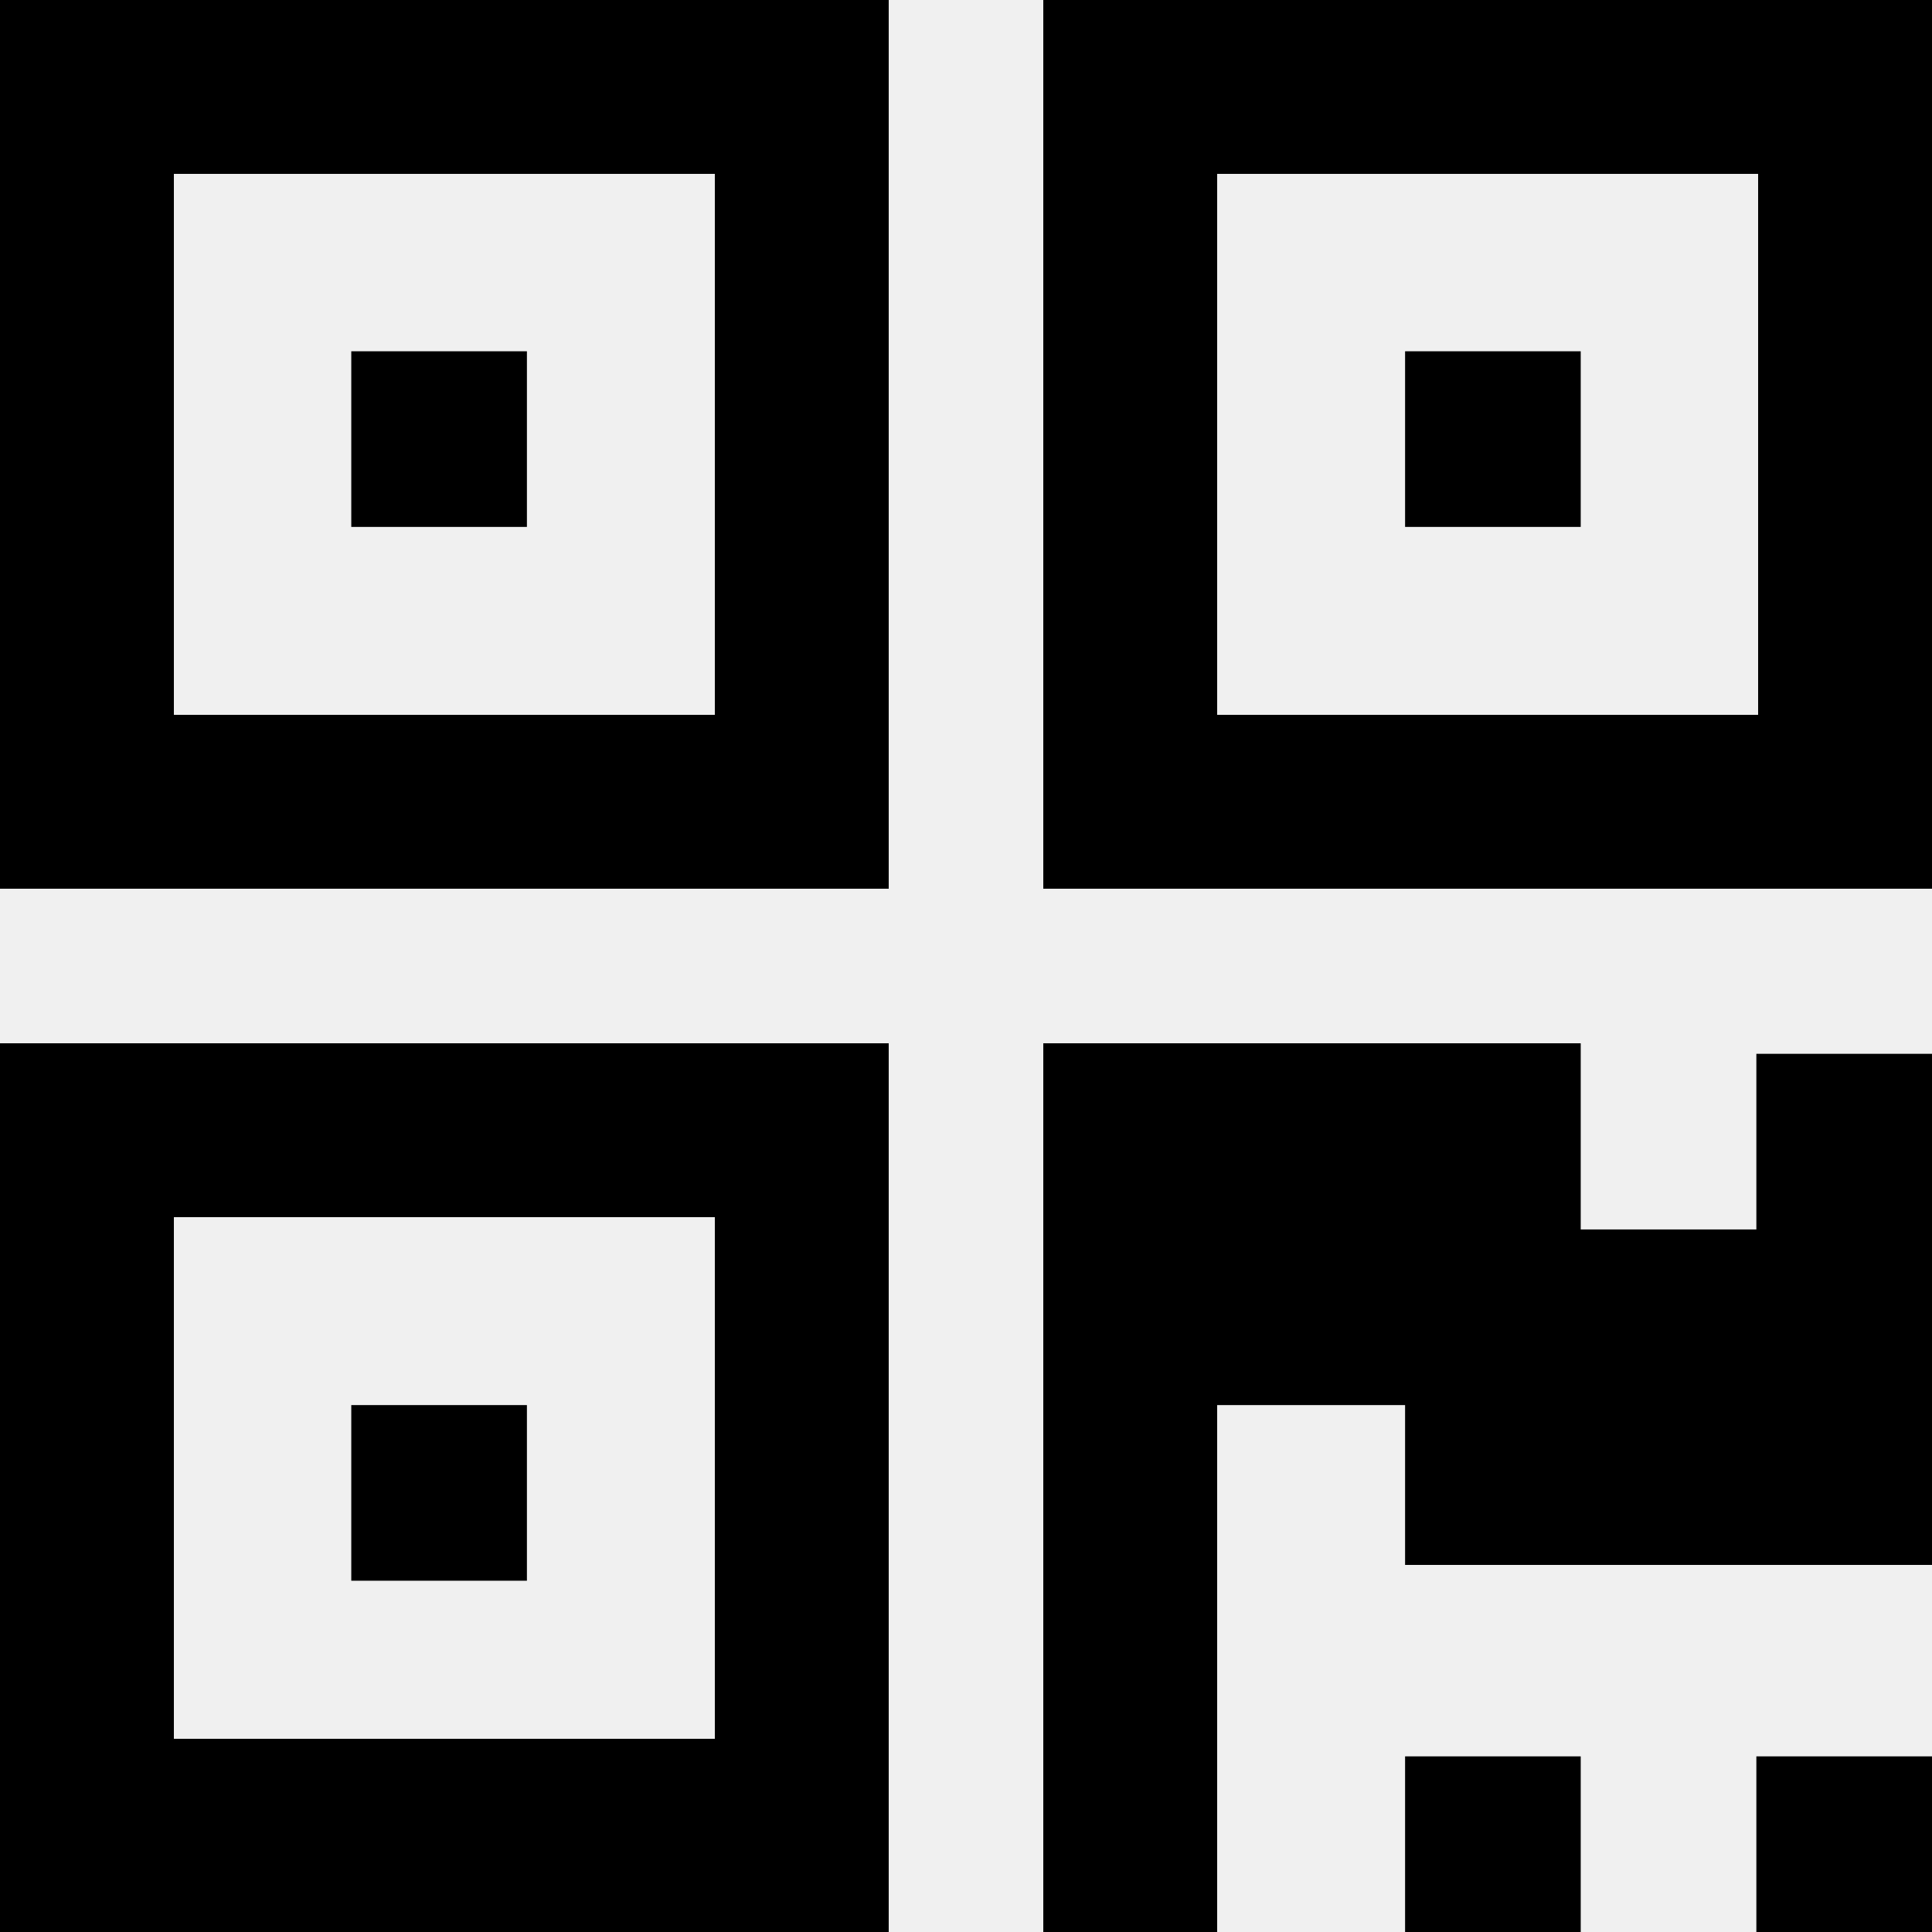
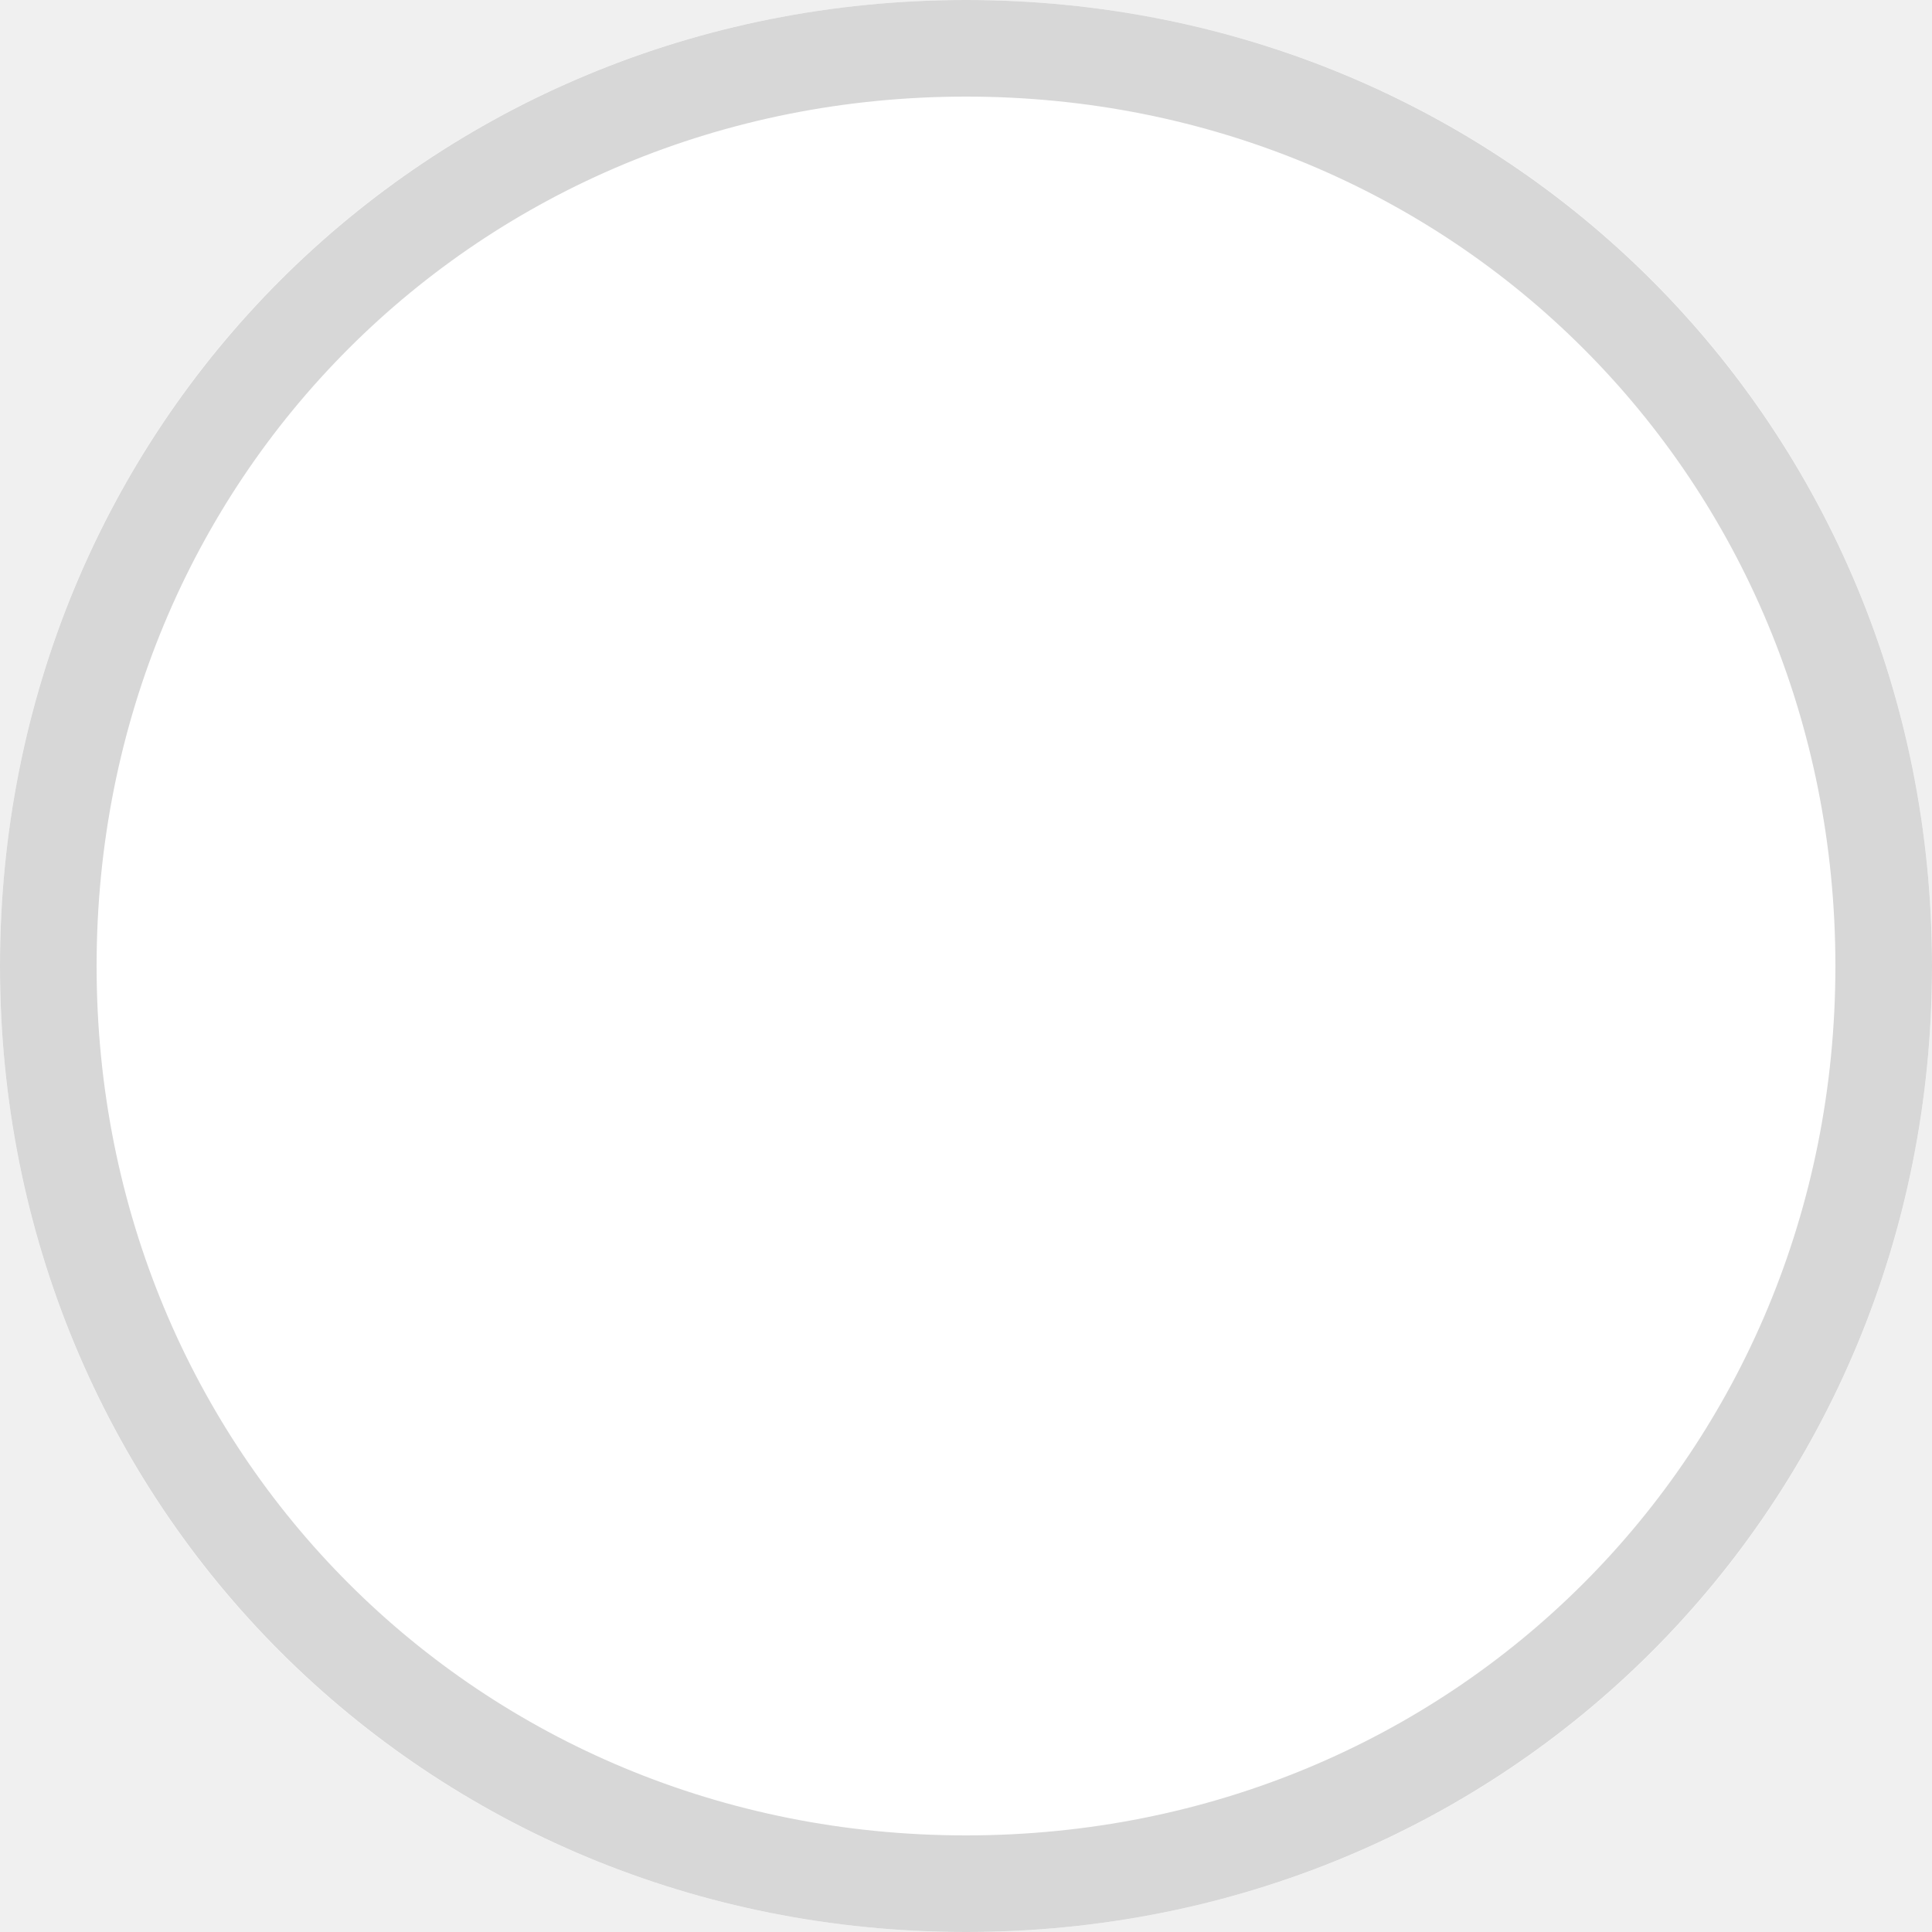
- <svg xmlns="http://www.w3.org/2000/svg" version="1.1" width="100px" height="100px">
-   <g transform="matrix(1 0 0 1 -202 -89 )">
-     <path d="M 18.182 72.727  L 27.273 72.727  L 27.273 81.818  L 18.182 81.818  L 18.182 72.727  Z M 18.182 18.182  L 27.273 18.182  L 27.273 27.273  L 18.182 27.273  L 18.182 18.182  Z M 72.727 18.182  L 81.818 18.182  L 81.818 27.273  L 72.727 27.273  L 72.727 18.182  Z M 9 63  L 9 90  L 37 90  L 37 63  L 9 63  Z M 9 9  L 9 37  L 37 37  L 37 9  L 9 9  Z M 63 9  L 63 37  L 91 37  L 91 9  L 63 9  Z M 0 54  L 46 54  L 46 100  L 0 100  L 0 54  Z M 72.727 90.909  L 81.818 90.909  L 81.818 100  L 72.727 100  L 72.727 90.909  Z M 90.909 90.909  L 100 90.909  L 100 100  L 90.909 100  L 90.909 90.909  Z M 90.909 54.545  L 100 54.545  L 100 81  L 72.727 81  L 72.727 72.727  L 63 72.727  L 63 100  L 54 100  L 54 54  L 81.818 54  L 81.818 63.636  L 90.909 63.636  L 90.909 54.545  Z M 0 0  L 46 0  L 46 46  L 0 46  L 0 0  Z M 54 0  L 100 0  L 100 46  L 54 46  L 54 0  Z " fill-rule="nonzero" fill="#000000" stroke="none" transform="matrix(1 0 0 1 202 89 )" />
+ <svg xmlns="http://www.w3.org/2000/svg" version="1.1" width="20px" height="20px">
+   <g transform="matrix(1 0 0 1 -262 -849 )">
+     <path d="M 272 849  C 277.6 849  282 853.4  282 859  C 282 864.6  277.6 869  272 869  C 266.4 869  262 864.6  262 859  C 262 853.4  266.4 849  272 849  Z " fill-rule="nonzero" fill="#ffffff" stroke="none" />
+     <path d="M 272 849.5  C 277.32 849.5  281.5 853.68  281.5 859  C 281.5 864.32  277.32 868.5  272 868.5  C 266.68 868.5  262.5 864.32  262.5 859  C 262.5 853.68  266.68 849.5  272 849.5  Z " stroke-width="1" stroke="#d7d7d7" fill="none" />
  </g>
</svg>
